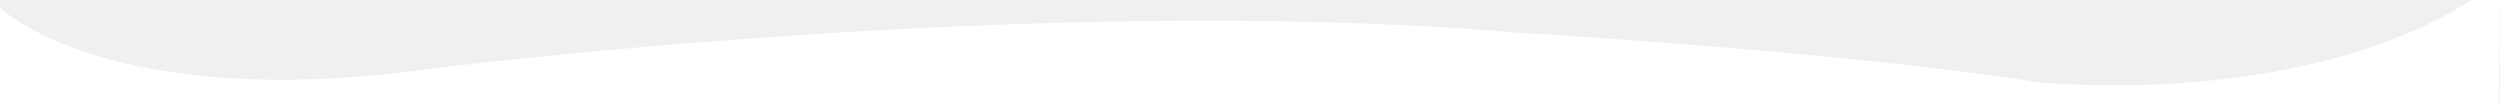
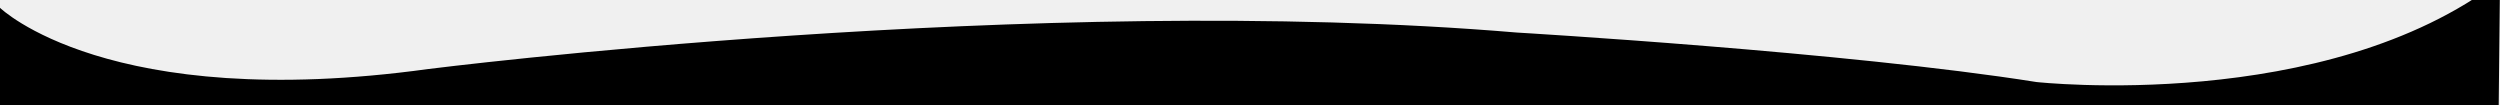
<svg xmlns="http://www.w3.org/2000/svg" preserveAspectRatio="xMinYMax meet" height="100" viewBox="0 0 1920 80">
  <defs>
-     <style>
-       .cls-1 {
-         fill: #fff;
-         fill-rule: evenodd;
-       }
-     </style>
+     
  </defs>
  <path id="slider_shape" data-name="slider shape" class="cls-1" d="M0,6S83.012,86.852,329,53c0,0,466.474-59.18,836-28,0,0,253.46,14.886,399,38,0,0,222.07,24.5,356-78l-1,96H0V6Z" />
</svg>
